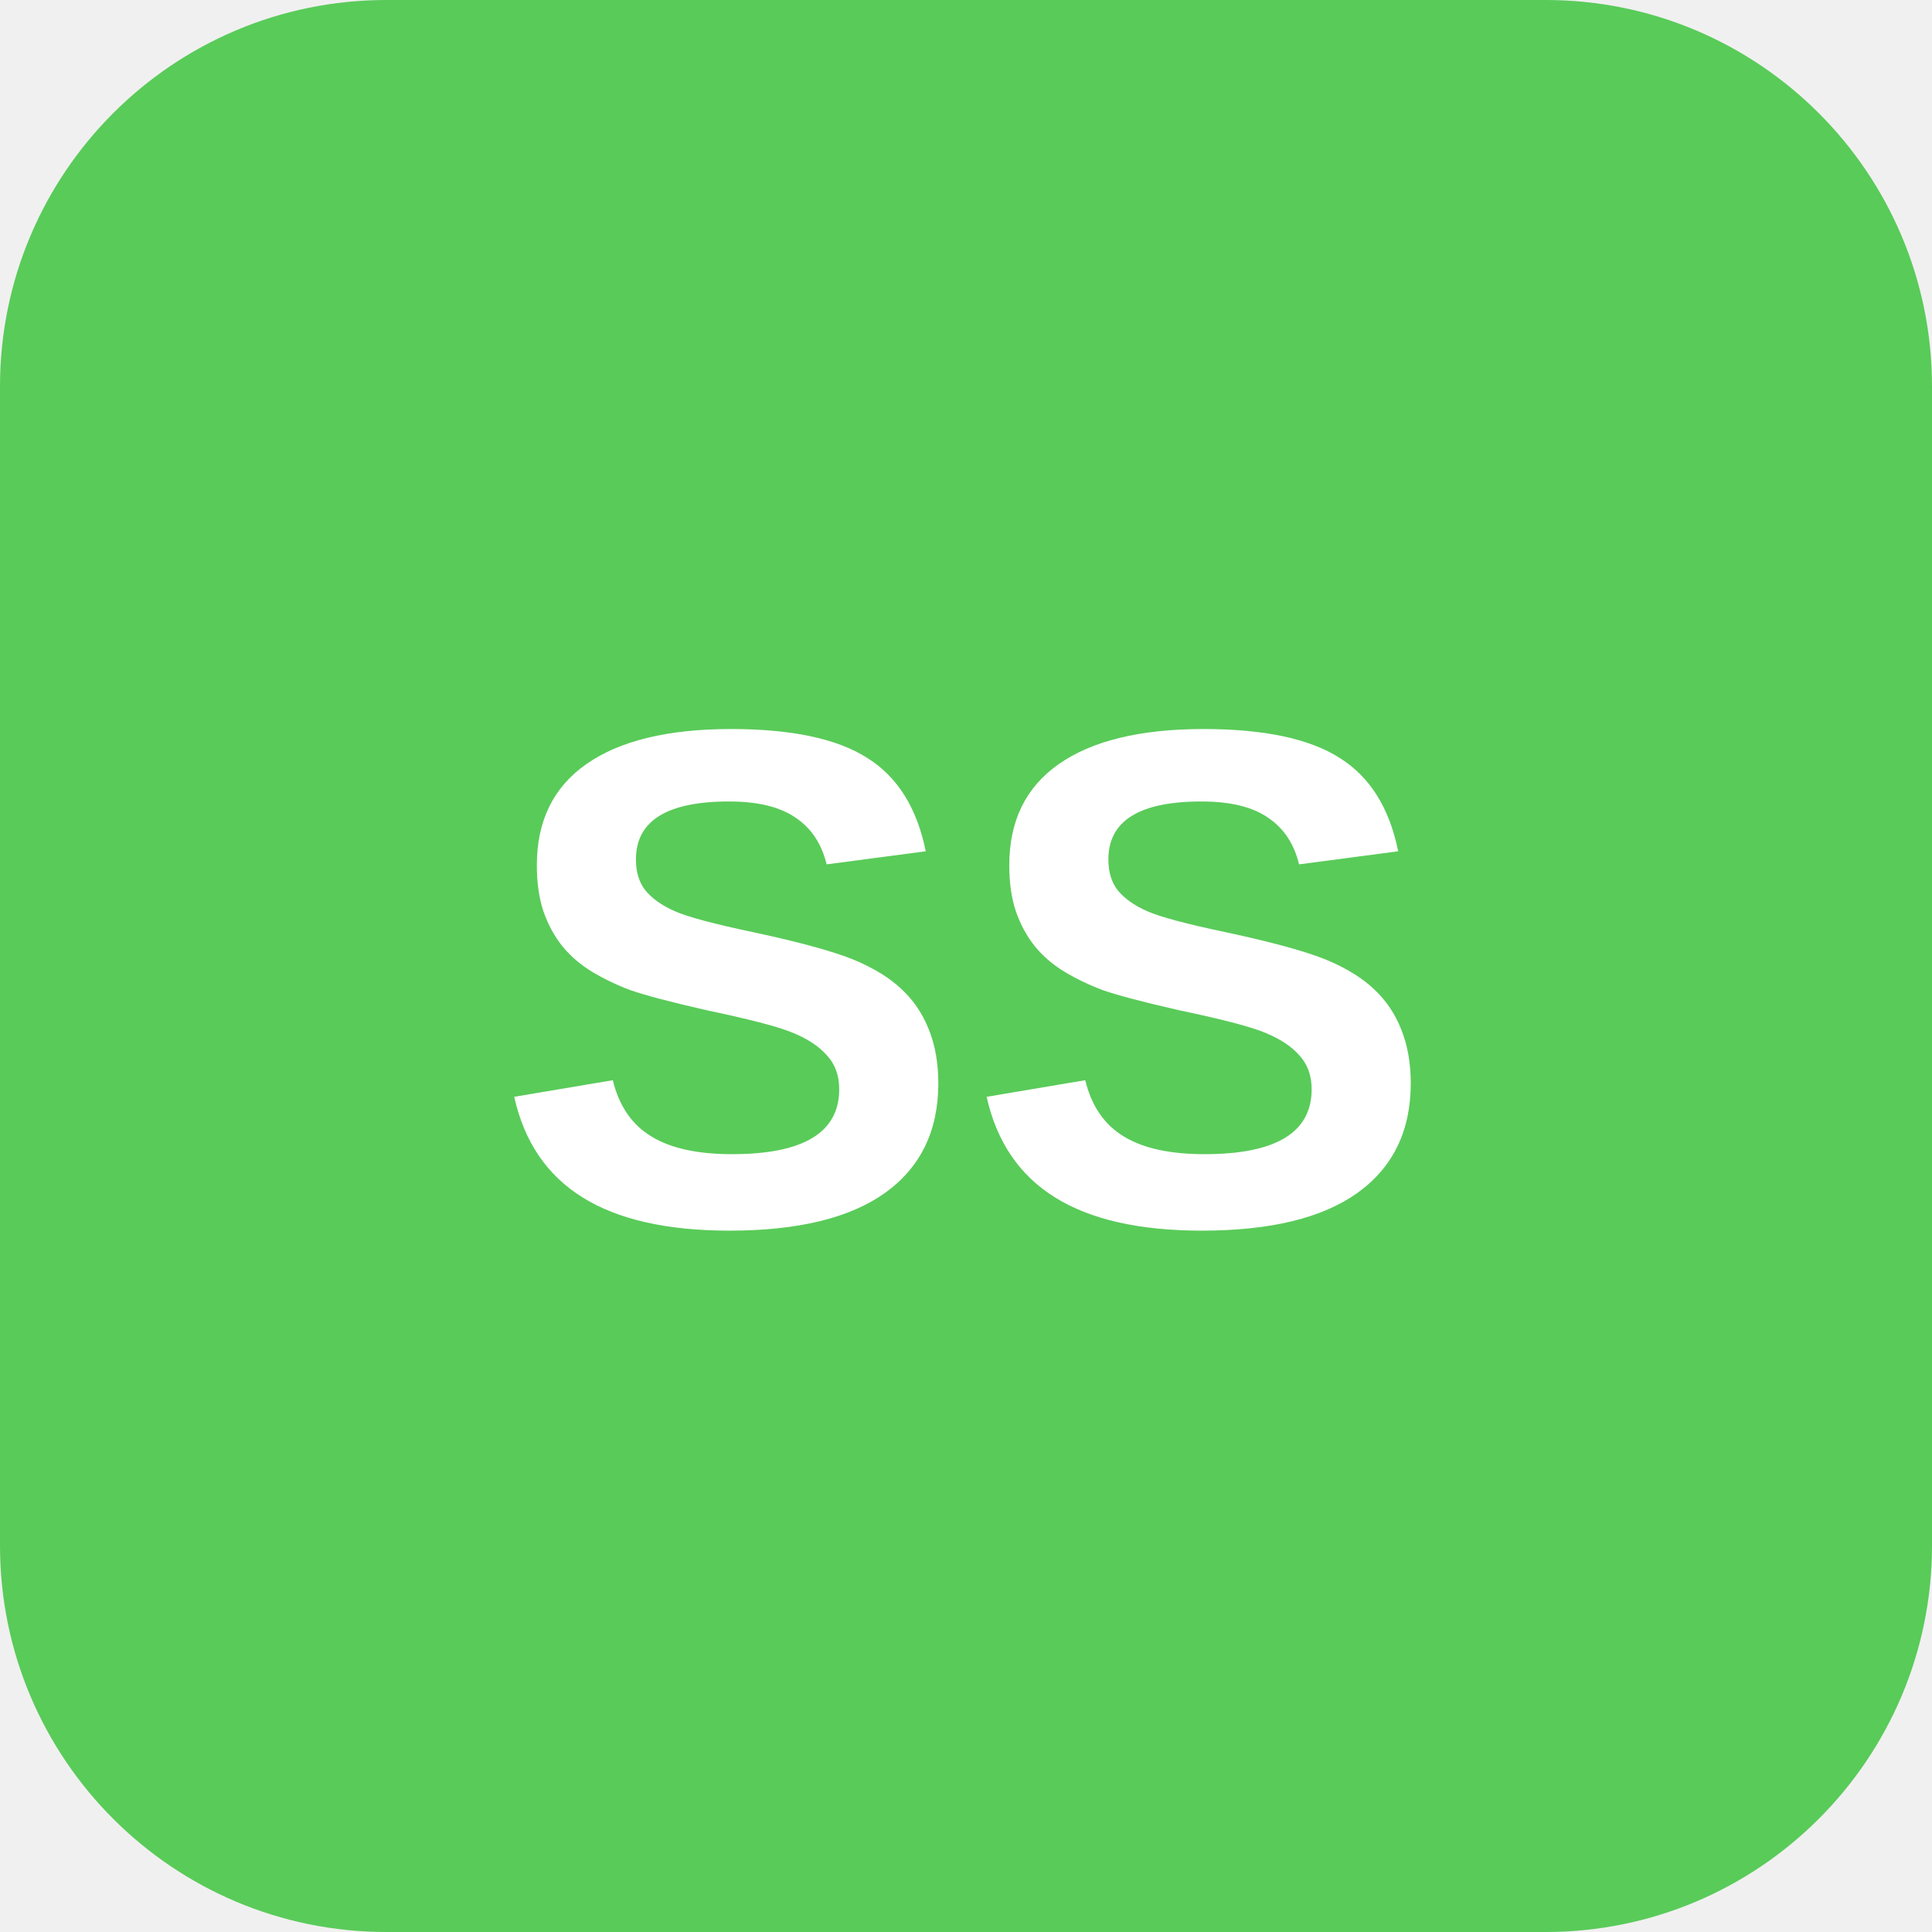
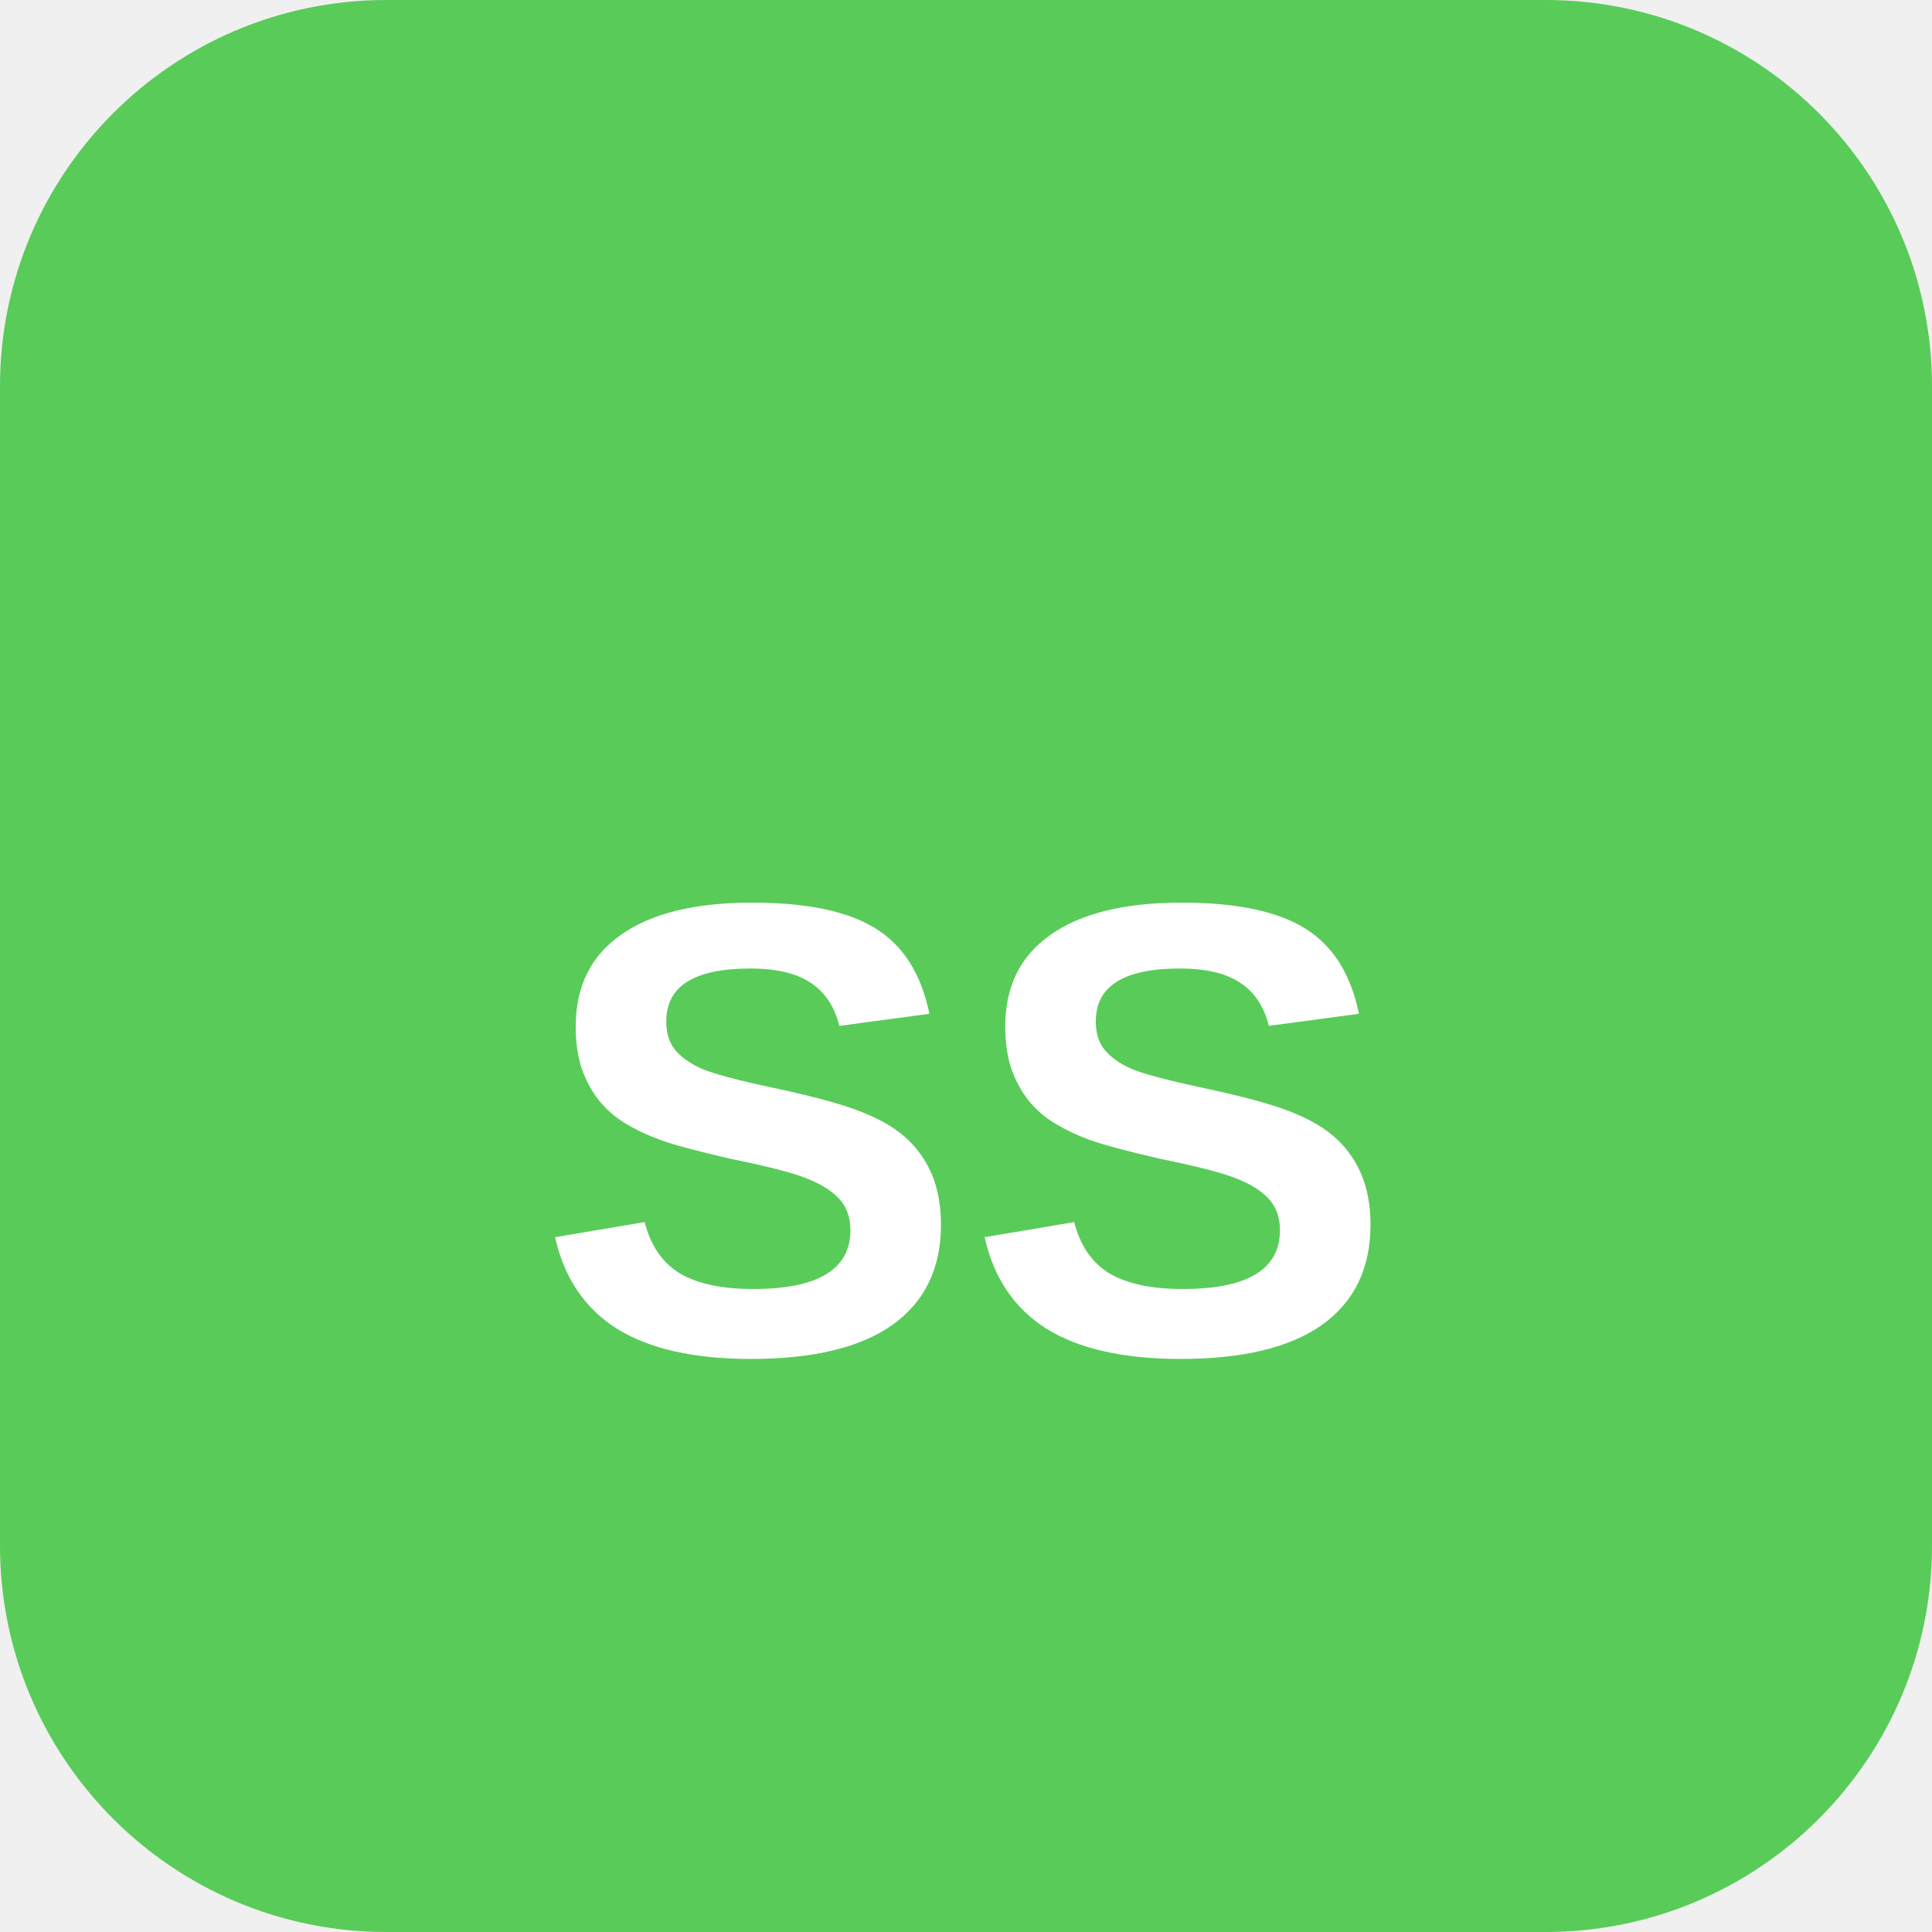
<svg xmlns="http://www.w3.org/2000/svg" viewBox="0 0 60 60">
  <rect width="60" height="60" rx="12" fill="#59CB59" />
-   <text x="30" y="38" font-family="Arial,sans-serif" font-weight="bold" font-size="22" fill="#ffffff" text-anchor="middle">SS</text>
+   <text x="30" y="42" font-family="Arial,sans-serif" font-weight="900" font-size="20" fill="white" text-anchor="middle">SS</text>
</svg>
